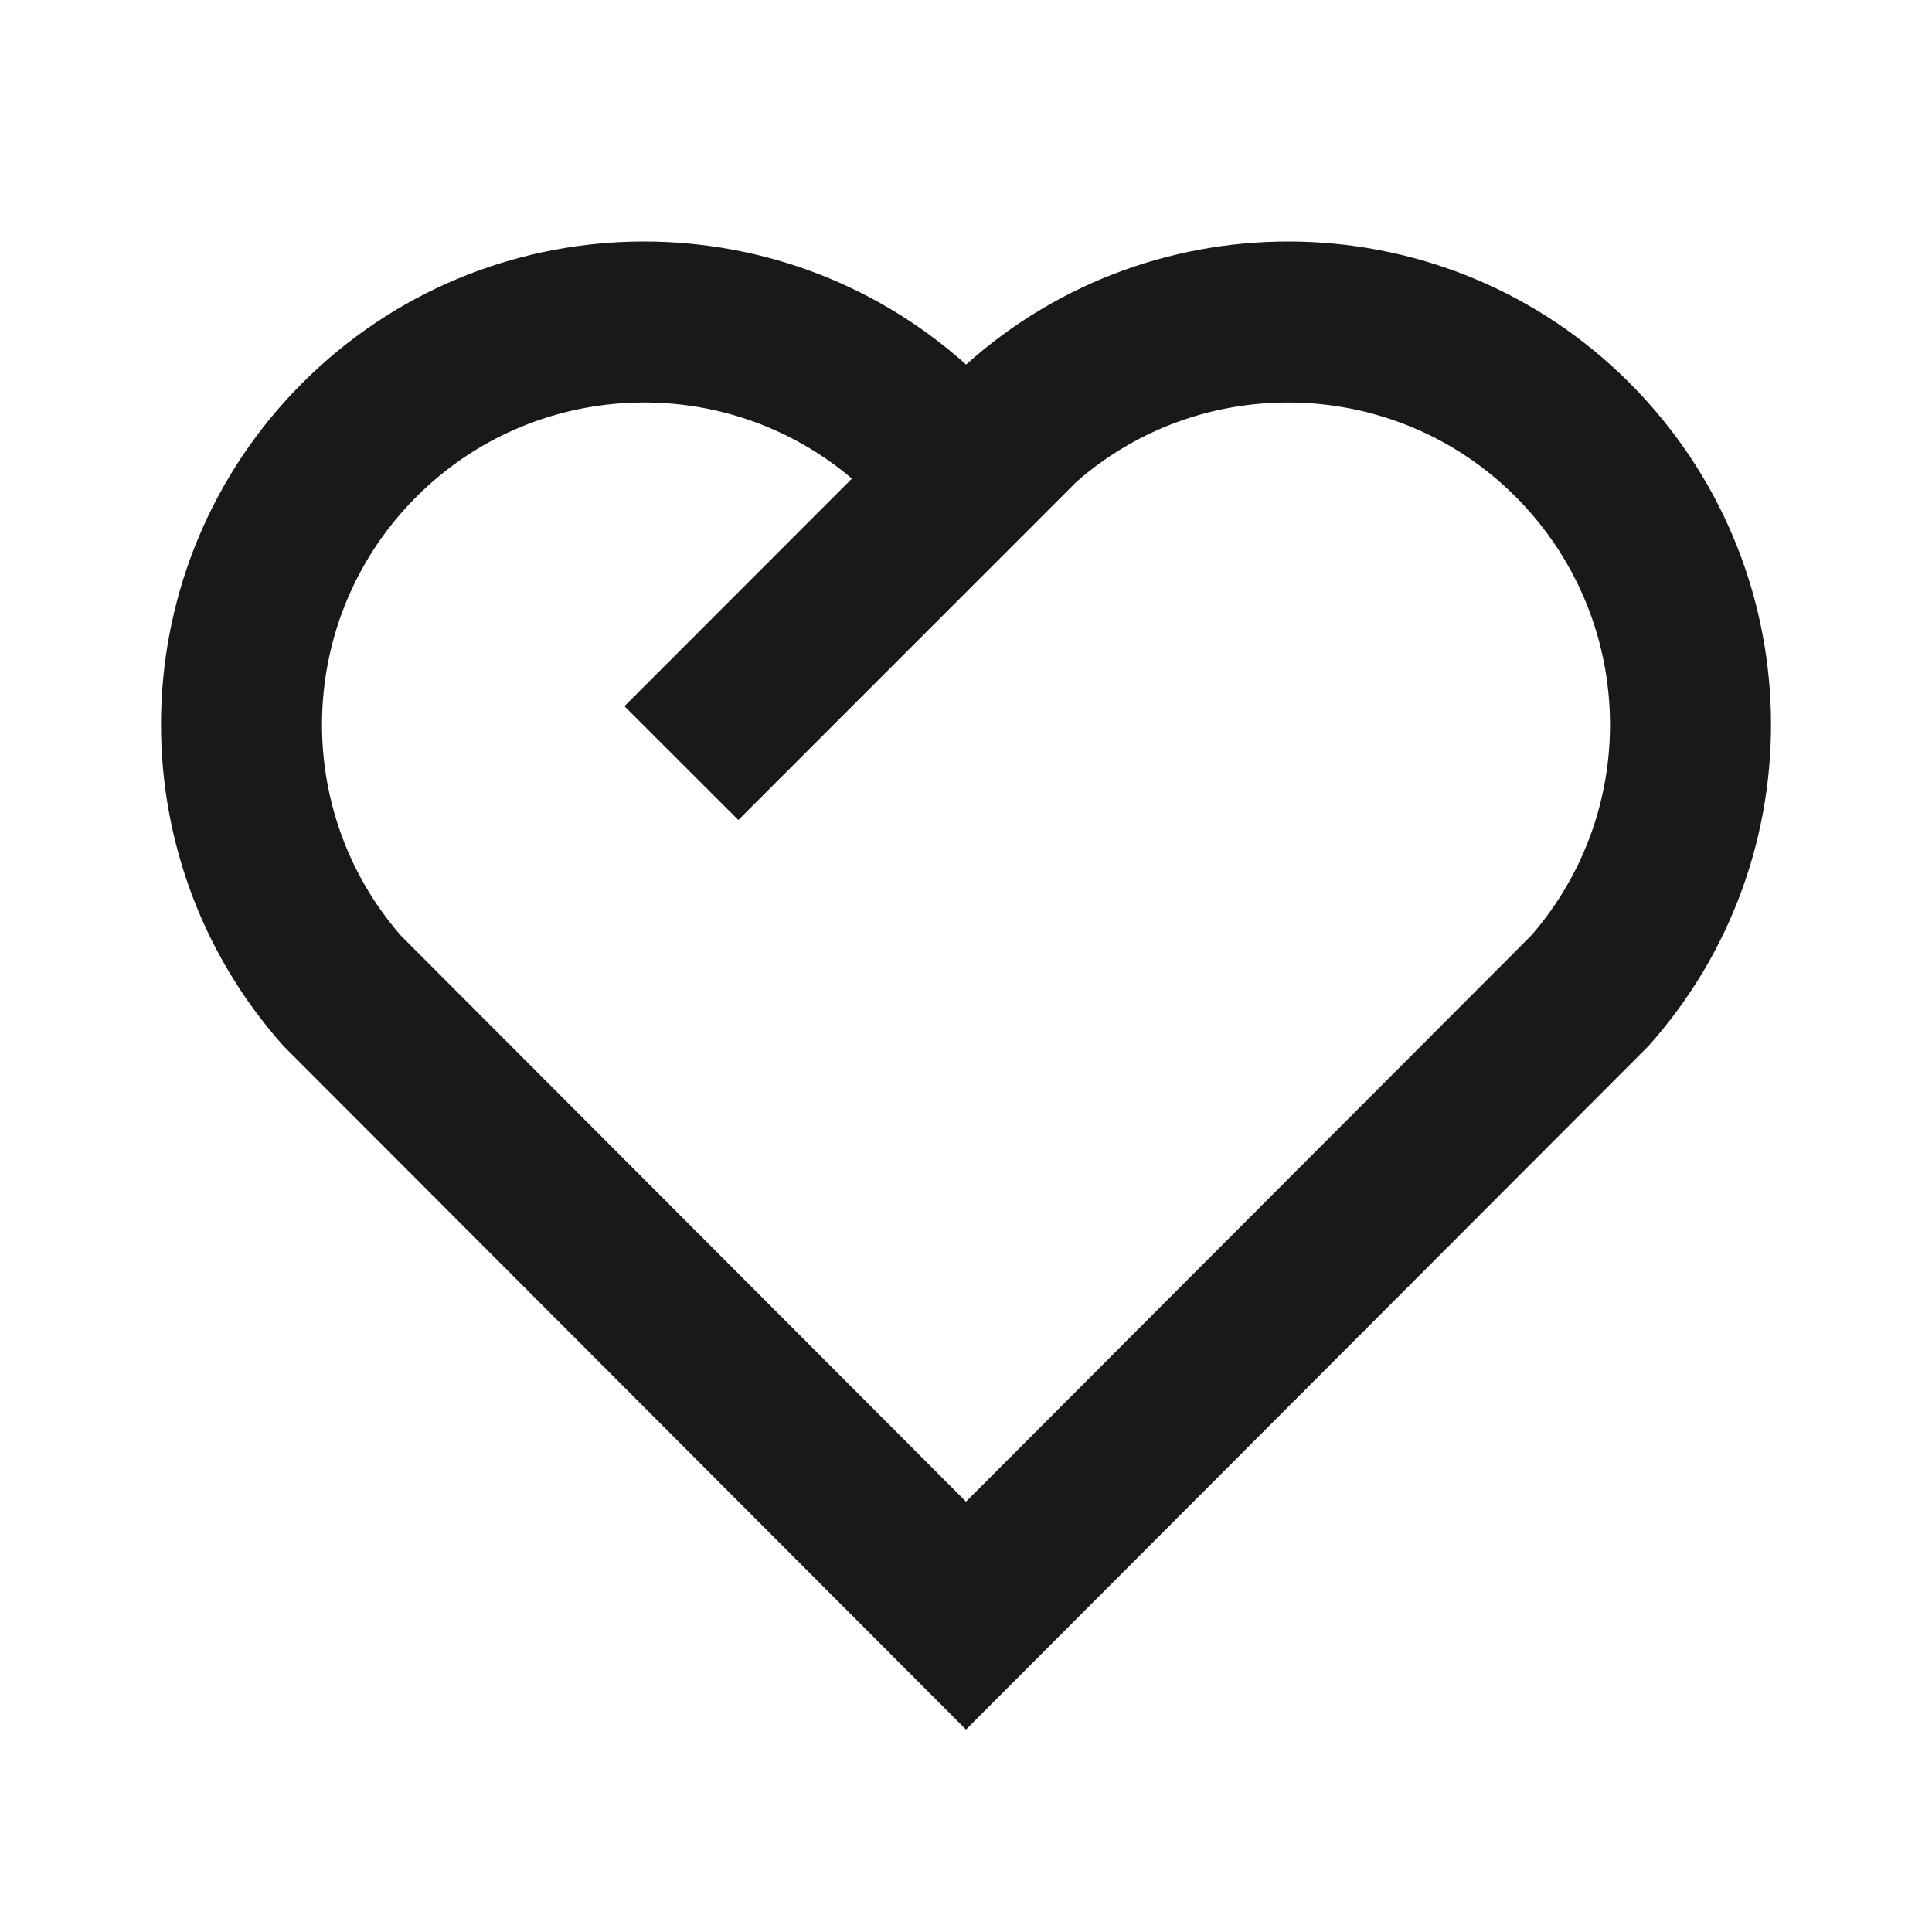
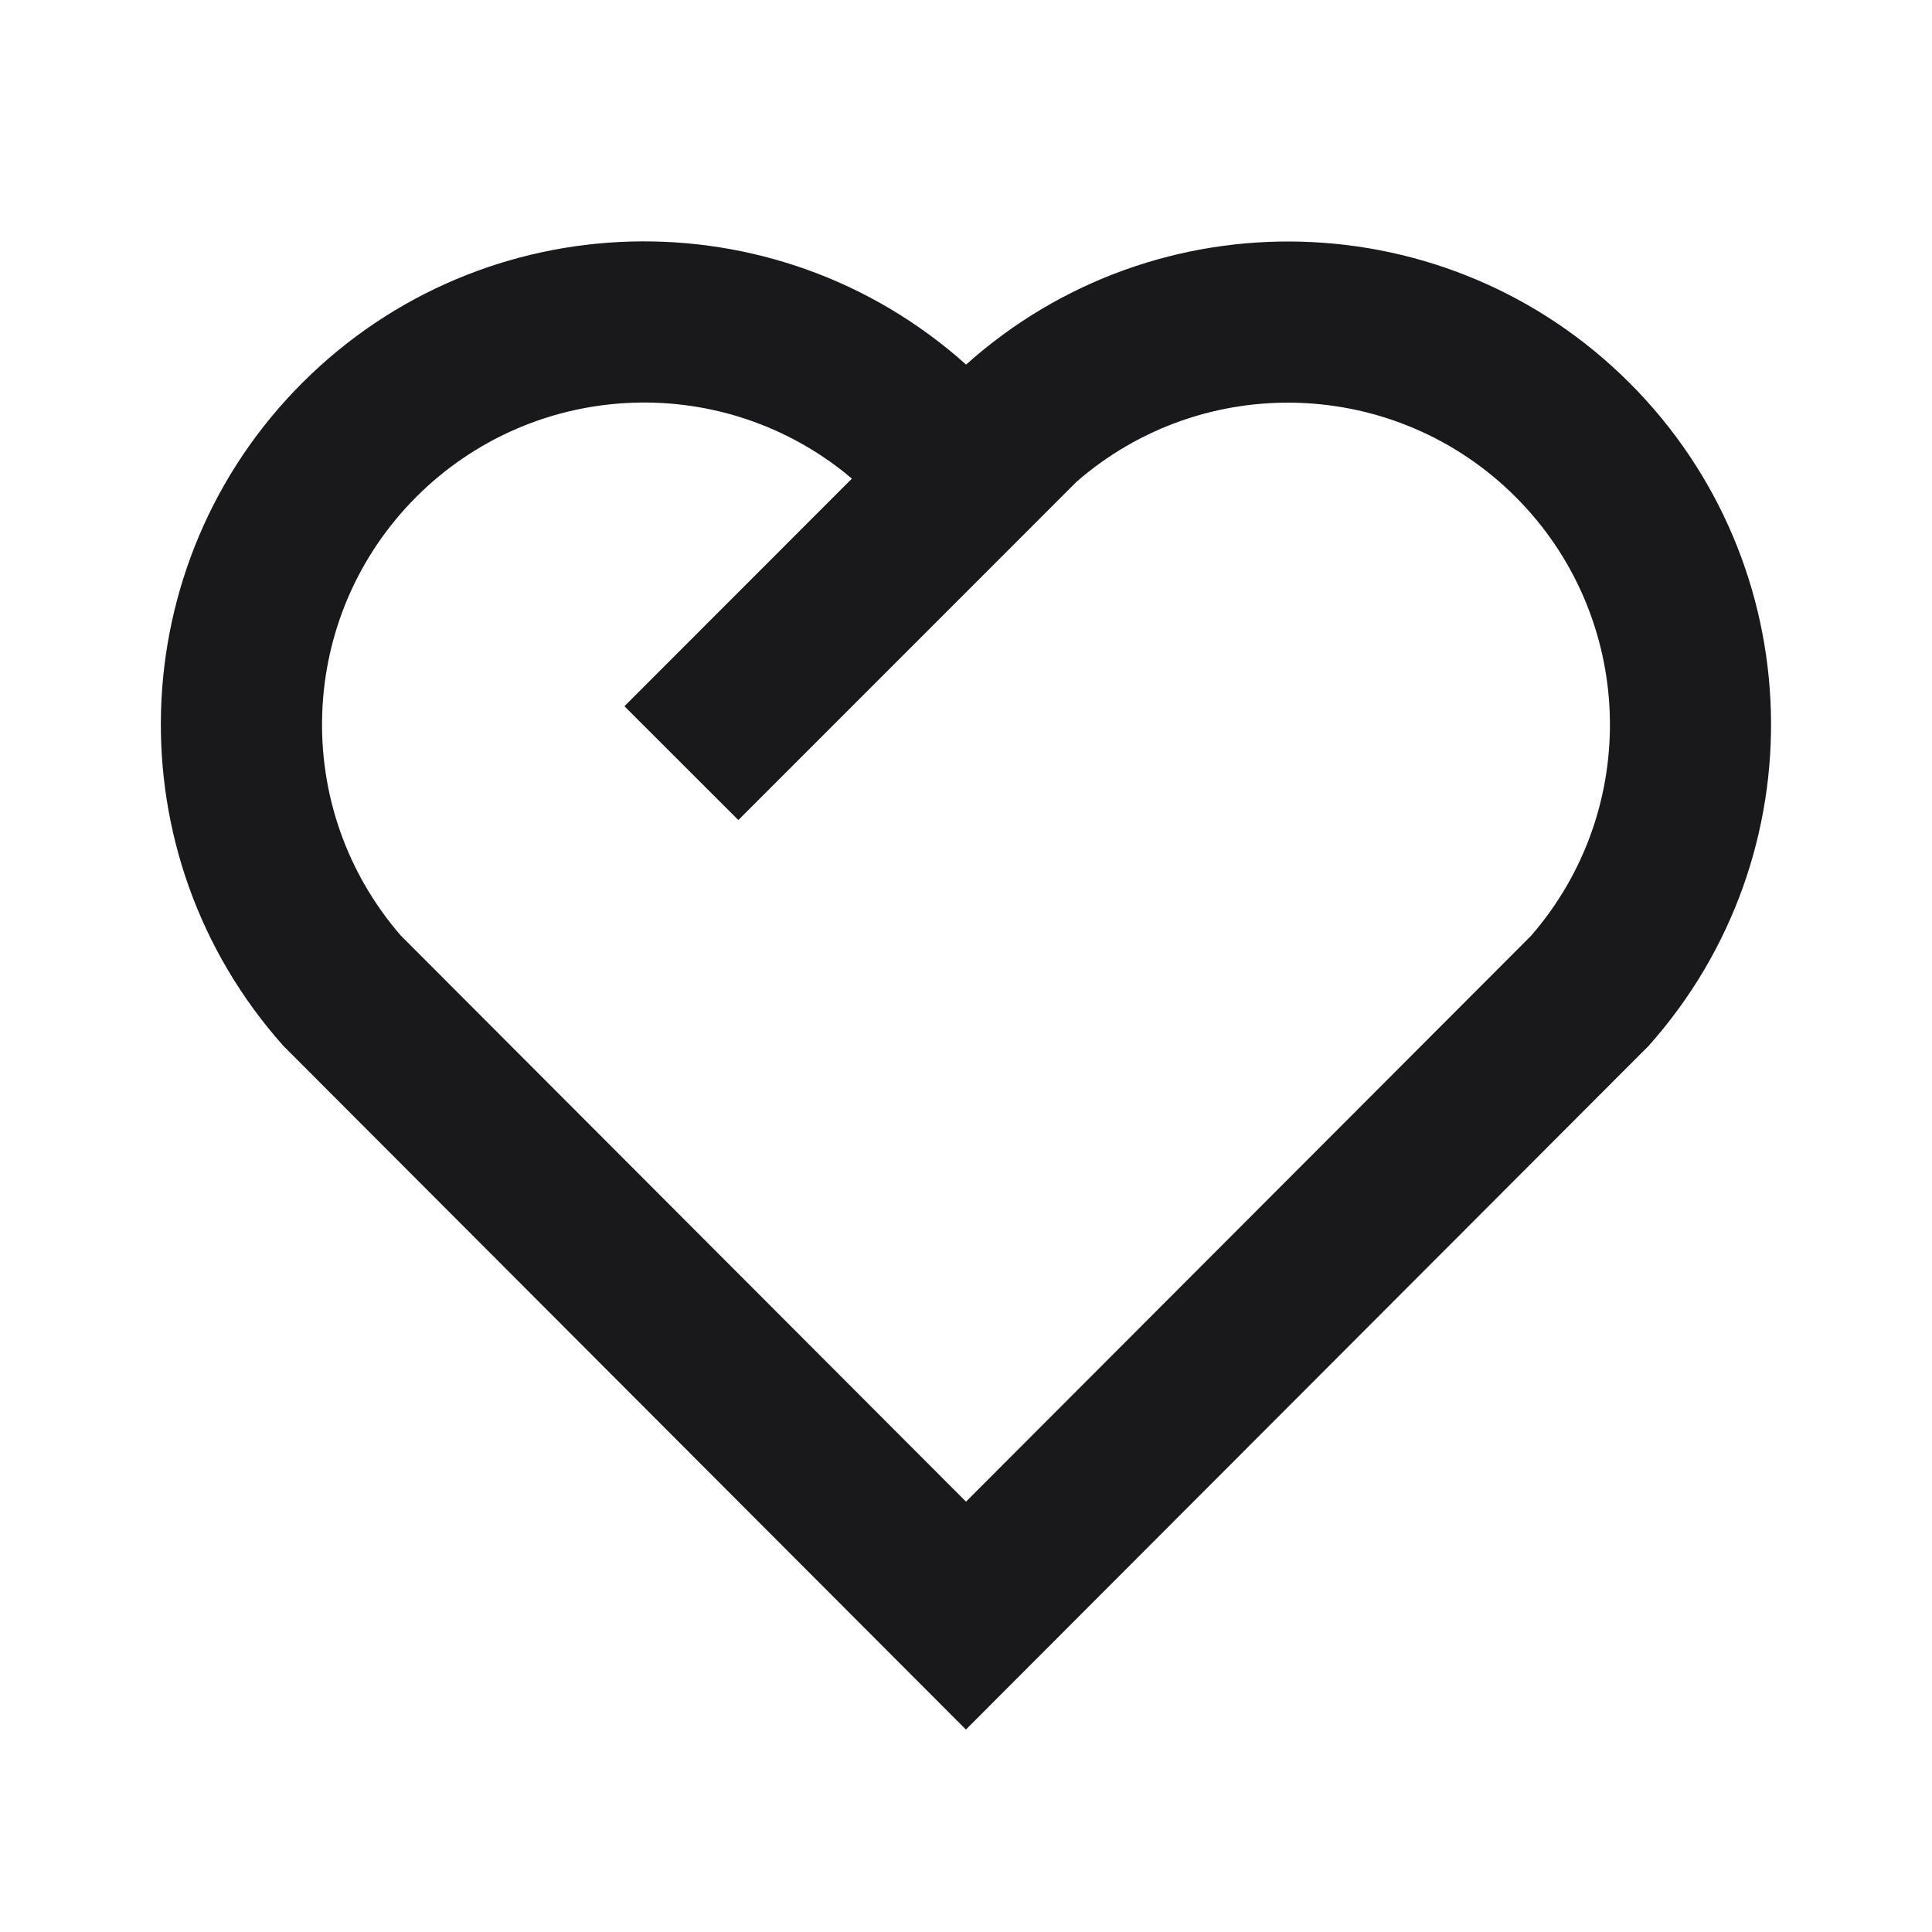
<svg xmlns="http://www.w3.org/2000/svg" viewBox="0 0 24 24">
-   <path d="M20.243 4.757C22.505 7.025 22.583 10.637 20.479 12.993L12 21.485L3.521 12.993C1.417 10.637 1.496 7.019 3.757 4.757C6.022 2.493 9.645 2.417 12.001 4.529C14.35 2.42 17.98 2.49 20.243 4.757ZM5.172 6.172C3.682 7.661 3.607 10.047 4.98 11.623L12 18.654L19.02 11.623C20.393 10.047 20.319 7.665 18.827 6.17C17.34 4.68 14.946 4.608 13.374 5.984L9.172 10.187L7.757 8.773L10.582 5.946L10.5 5.877C8.925 4.612 6.623 4.72 5.172 6.172Z" fill="rgba(25,24,27,1)" />
+   <path d="M20.243 4.757a6 6 0 01.236 8.236l-8.48 8.492-8.478-8.492a6 6 0 018.48-8.464 5.998 5.998 0 018.242.228zM5.172 6.172a4 4 0 00-.192 5.451L12 18.654l7.02-7.03a4 4 0 00-5.646-5.64l-4.202 4.203-1.415-1.414 2.825-2.827-.082-.069a4.001 4.001 0 00-5.328.295z" fill="rgba(25,24,27,1)" />
</svg>
